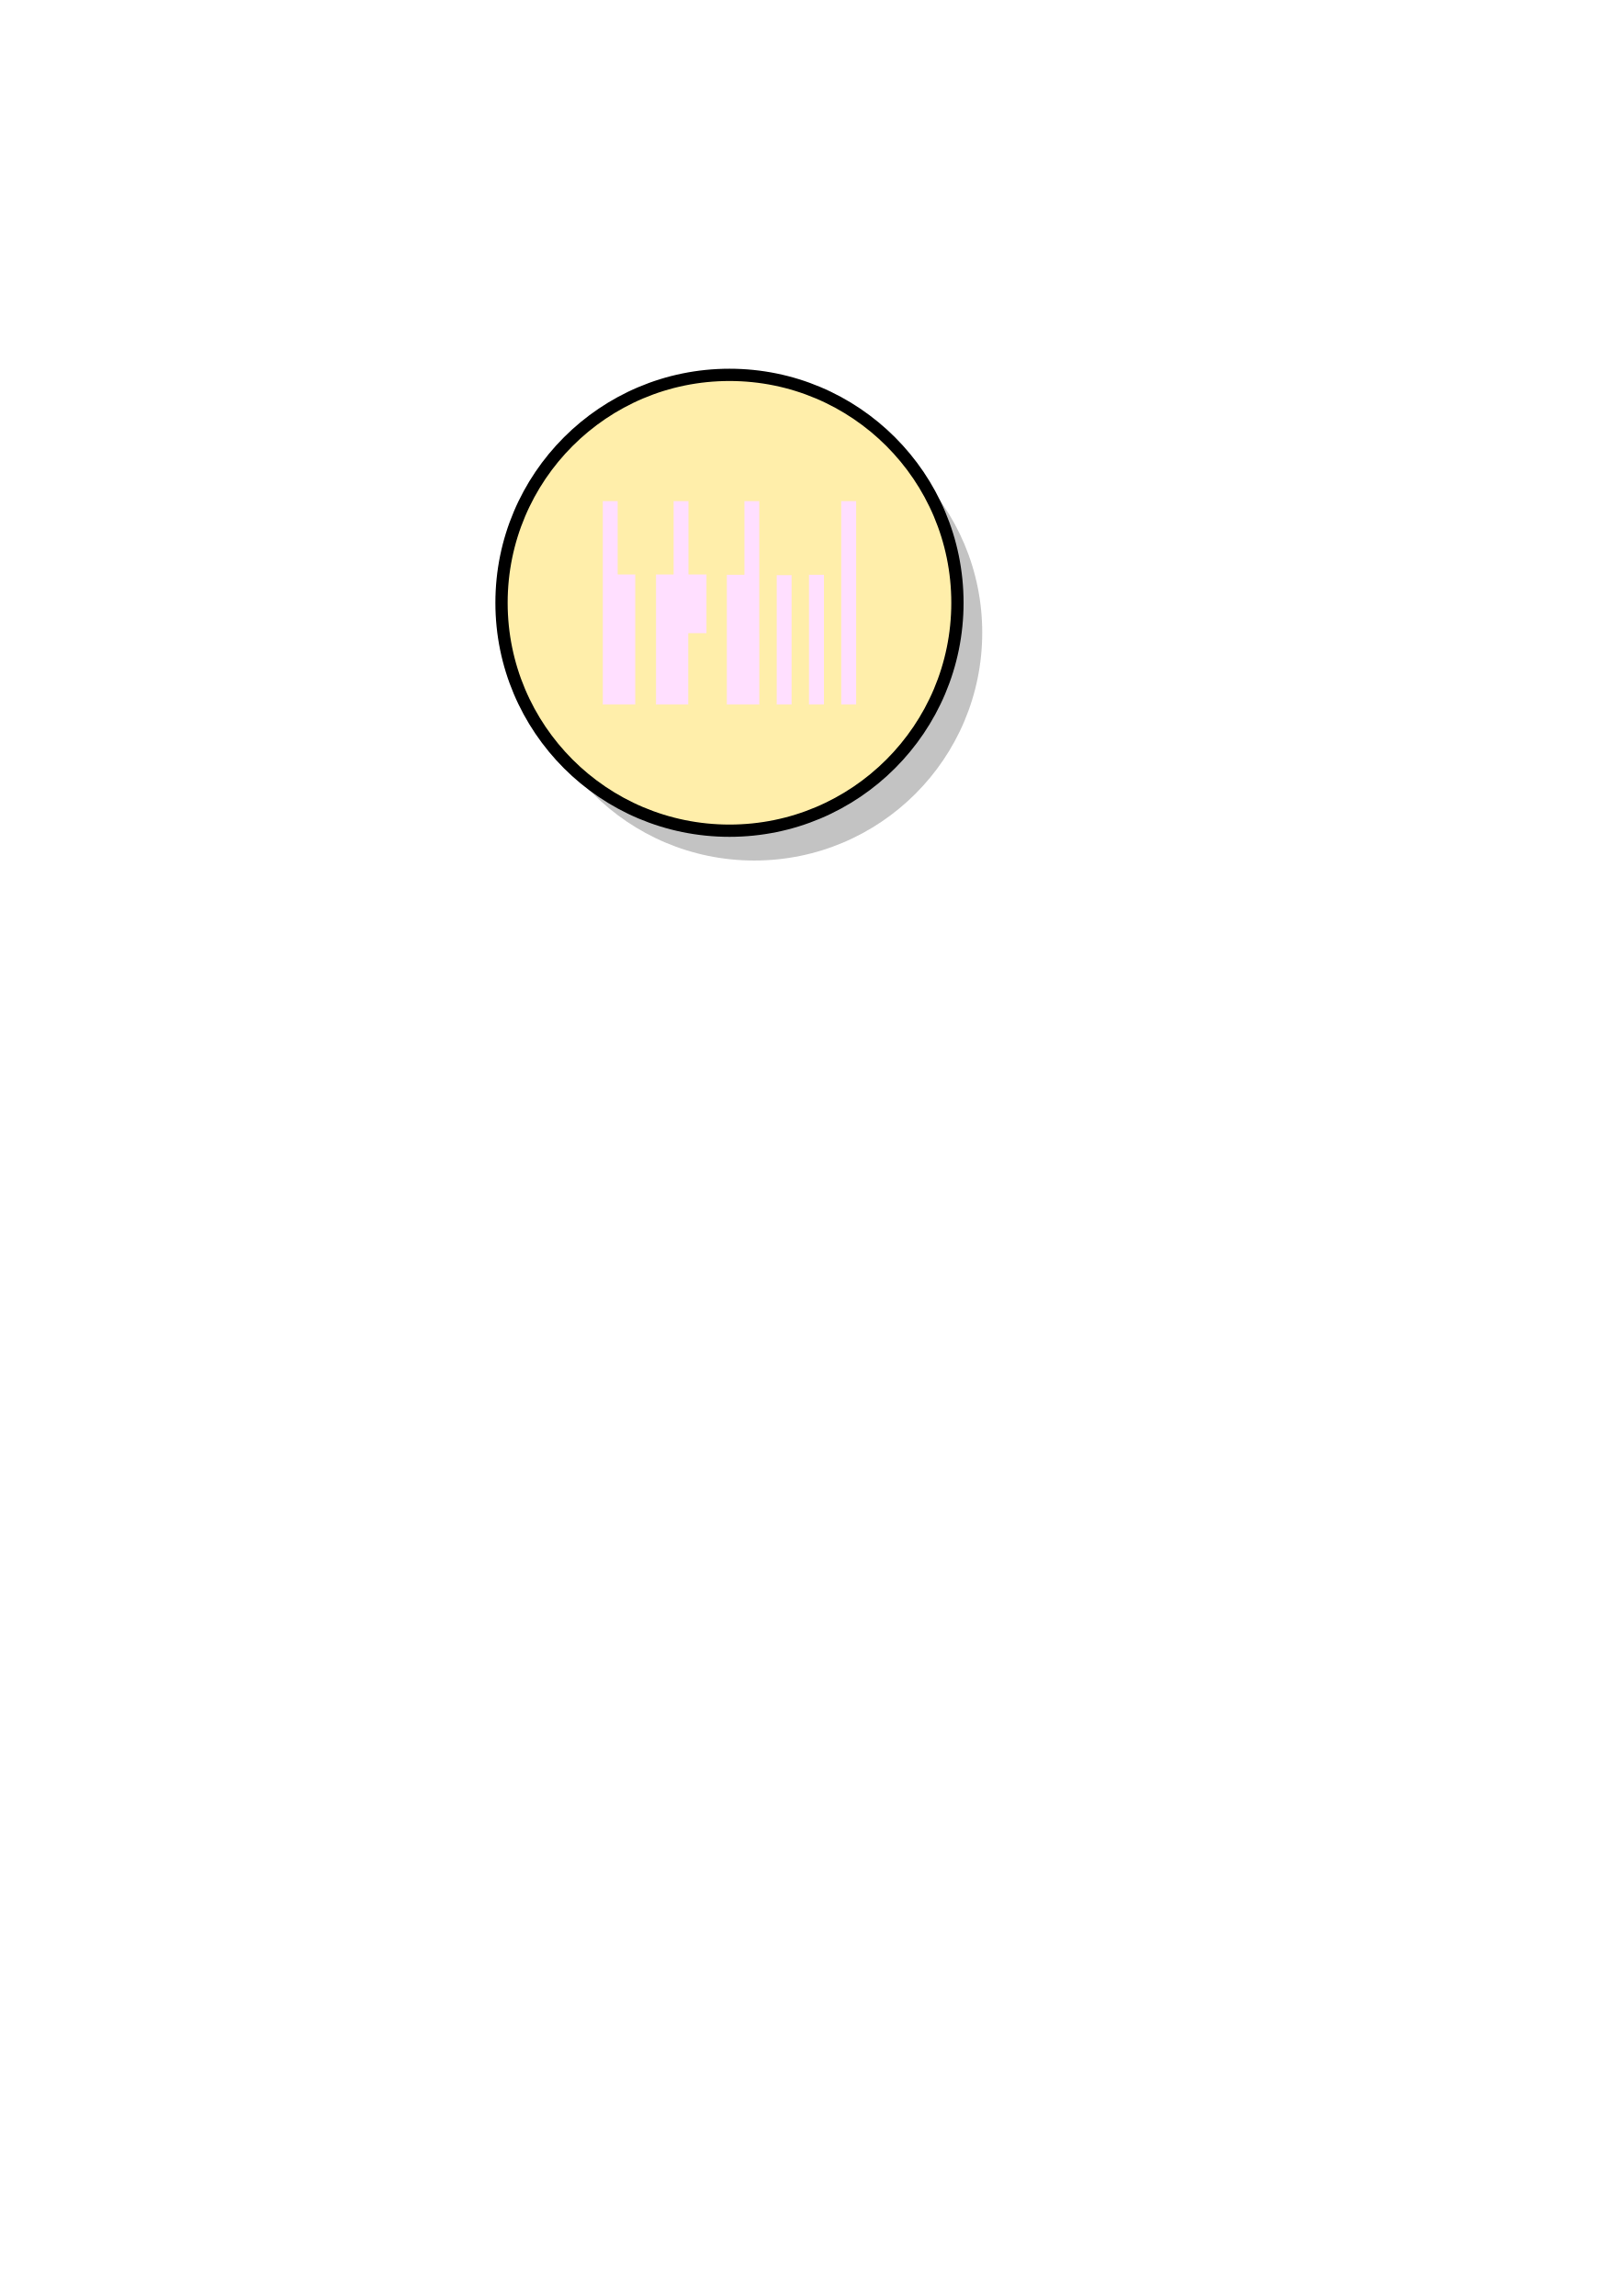
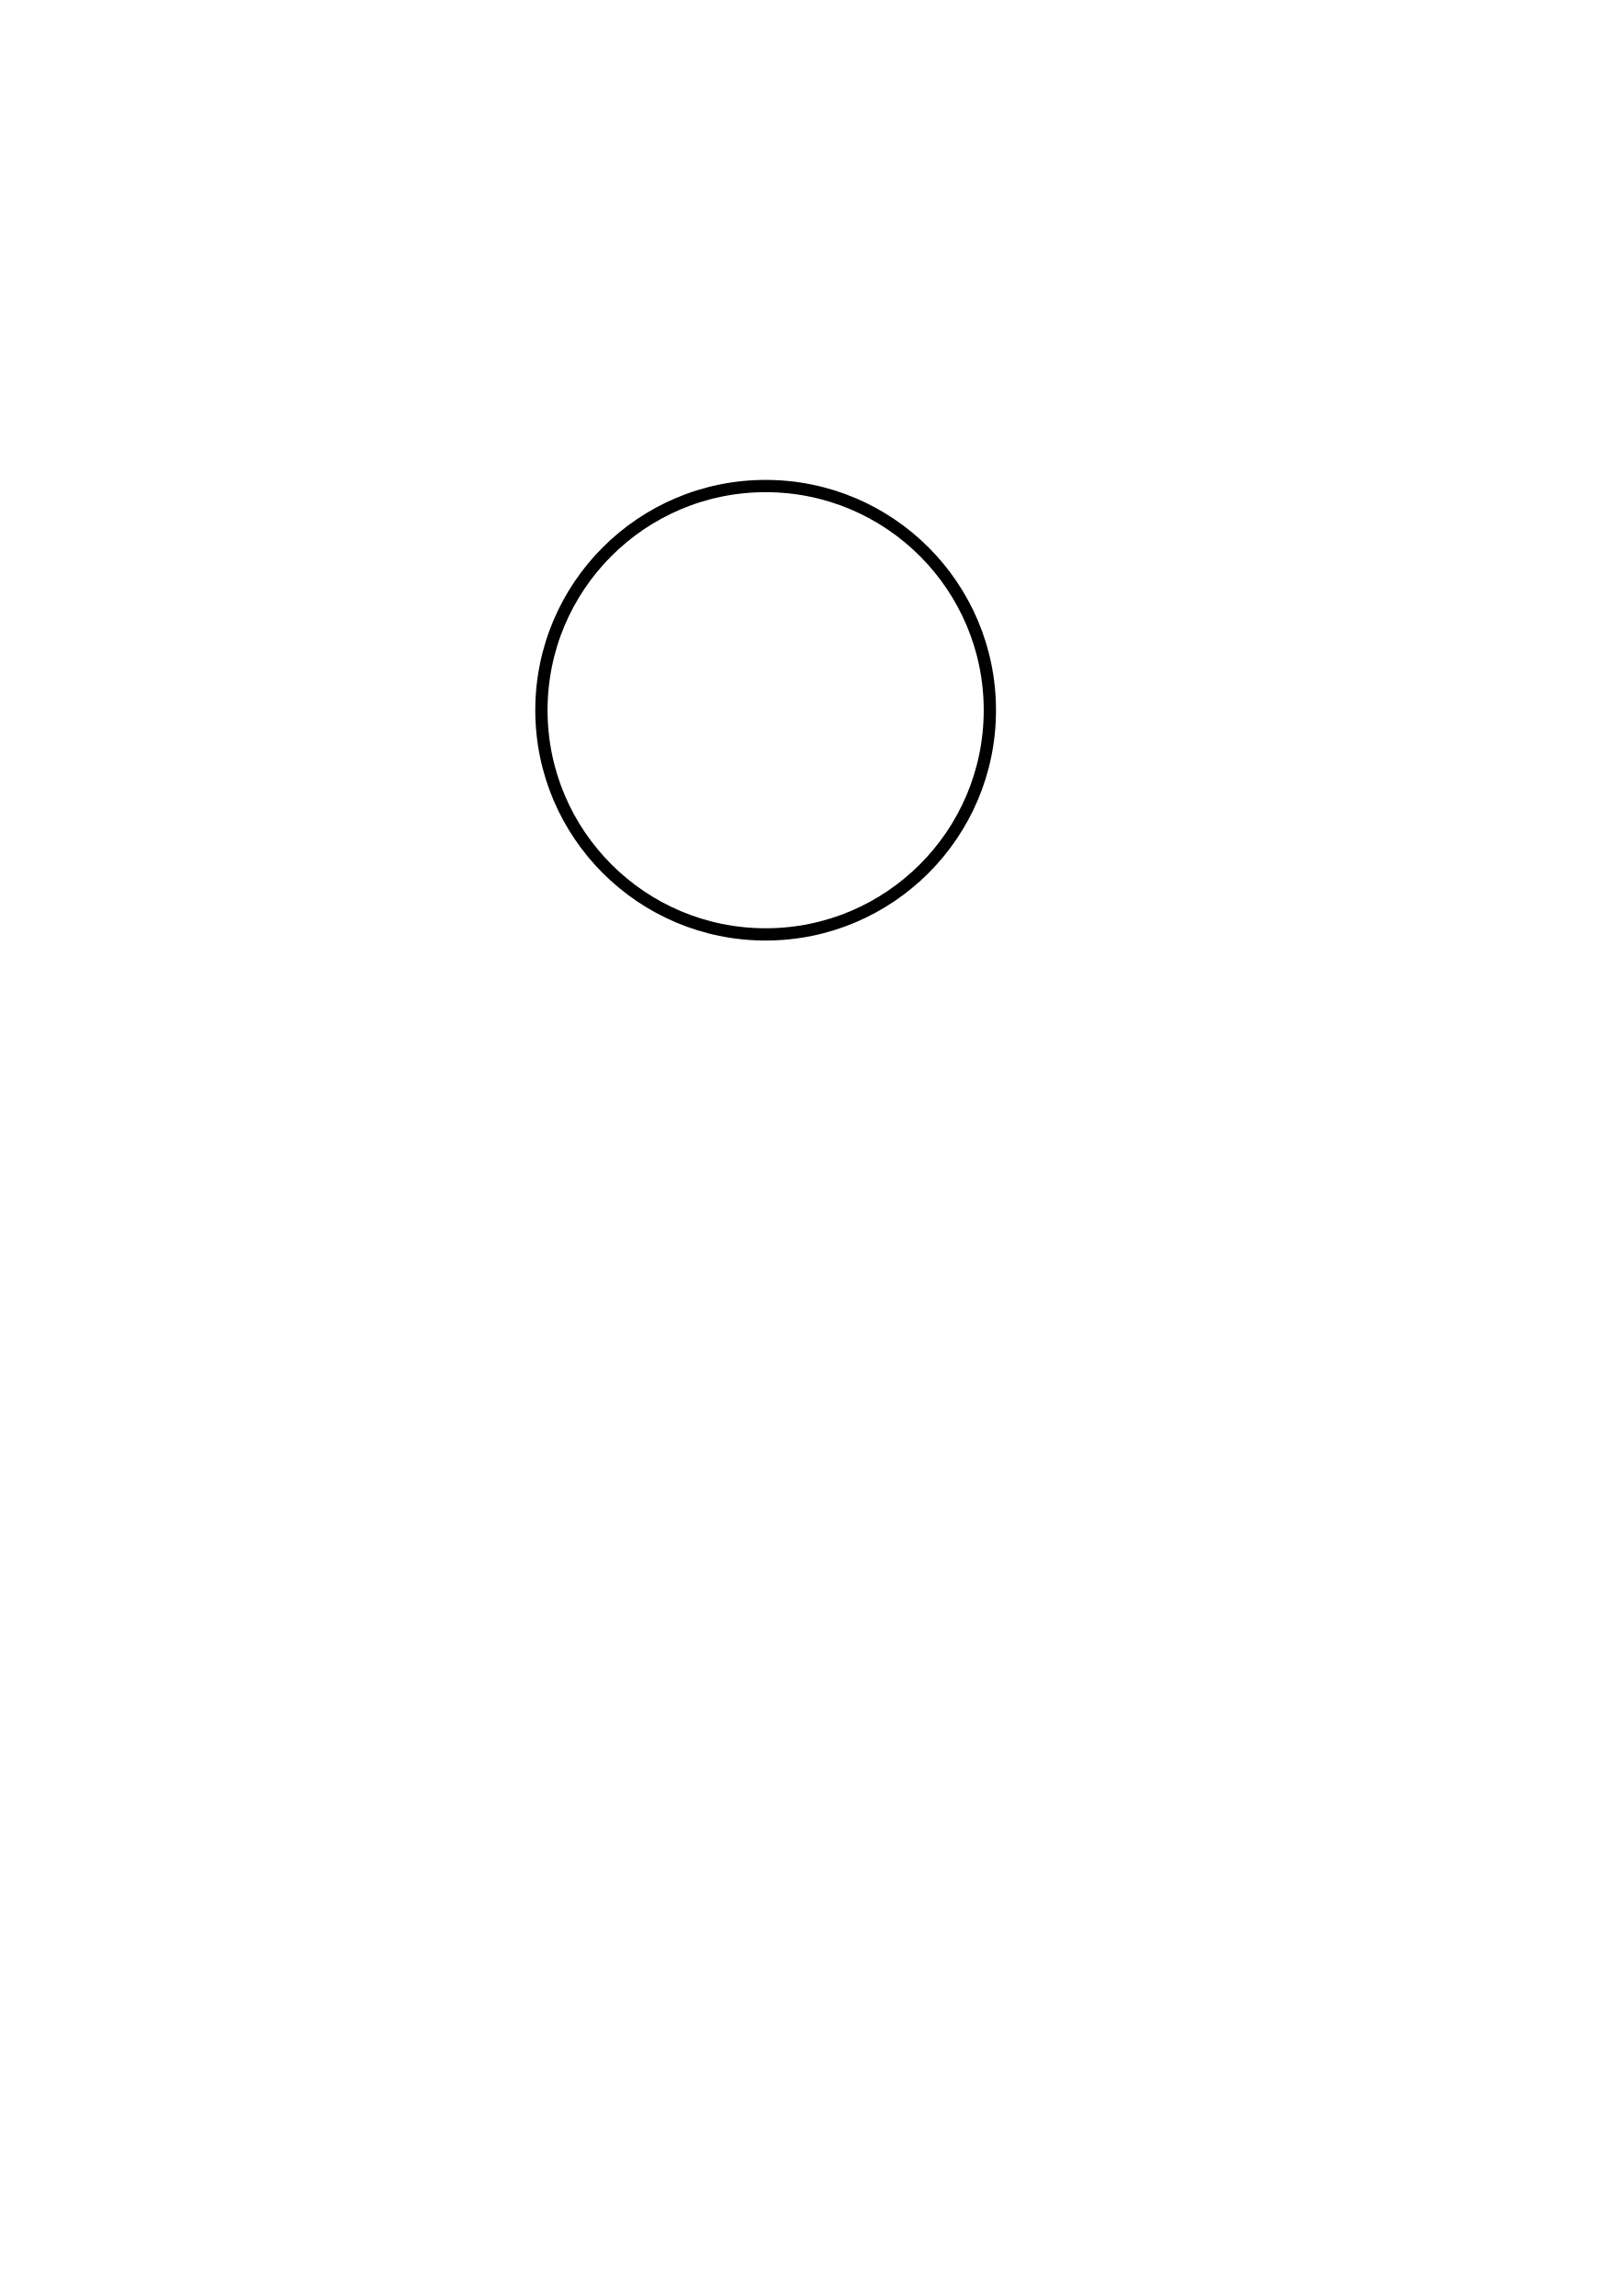
<svg xmlns="http://www.w3.org/2000/svg" xmlns:xlink="http://www.w3.org/1999/xlink" width="210mm" height="297mm" viewBox="0 0 210 297" version="1.1" id="svg8" enable-background="new">
  <defs id="defs2">
    <linearGradient id="linearGradient6099">
      <stop id="stop6093" offset="0" style="stop-color:#3e3e3e;stop-opacity:1" />
      <stop style="stop-color:#040404;stop-opacity:0.565" offset="0.927" id="stop6095" />
      <stop id="stop6097" offset="1" style="stop-color:#f4f4f4;stop-opacity:0" />
    </linearGradient>
    <linearGradient id="linearGradient6018">
      <stop style="stop-color:#000000;stop-opacity:1;" offset="0" id="stop6014" />
      <stop id="stop6022" offset="0.297" style="stop-color:#000000;stop-opacity:0.565;" />
      <stop style="stop-color:#000000;stop-opacity:0;" offset="1" id="stop6016" />
    </linearGradient>
    <radialGradient xlink:href="#linearGradient6018" id="radialGradient6020" cx="98.274" cy="81.554" fx="98.274" fy="81.554" r="29.482" gradientUnits="userSpaceOnUse" gradientTransform="translate(36.21502,5.078121)" />
    <radialGradient xlink:href="#linearGradient6099" id="radialGradient6089" cx="118.935" cy="71.291" fx="118.935" fy="71.291" r="29.482" gradientUnits="userSpaceOnUse" gradientTransform="translate(-21.38156,10.54103)" />
-     <filter style="color-interpolation-filters:sRGB" id="filter6151">
-       <feBlend mode="screen" in2="BackgroundImage" id="feBlend6153" />
-     </filter>
    <filter style="color-interpolation-filters:sRGB" id="filter6151-4-0">
      <feBlend mode="screen" in2="BackgroundImage" id="feBlend6153-9-4" />
-     </filter>
-     <filter style="color-interpolation-filters:sRGB" id="filter6151-4-0-0">
-       <feBlend mode="screen" in2="BackgroundImage" id="feBlend6153-9-4-4" />
-     </filter>
-     <filter style="color-interpolation-filters:sRGB" id="filter6151-4-0-0-7">
-       <feBlend mode="screen" in2="BackgroundImage" id="feBlend6153-9-4-4-0" />
    </filter>
    <filter style="color-interpolation-filters:sRGB" id="filter6151-4-0-0-3">
      <feBlend mode="screen" in2="BackgroundImage" id="feBlend6153-9-4-4-5" />
    </filter>
-     <filter style="color-interpolation-filters:sRGB" id="filter6464">
-       <feBlend mode="screen" in2="BackgroundImage" id="feBlend6466" />
-     </filter>
-     <filter style="color-interpolation-filters:sRGB" id="filter6514">
-       <feBlend mode="hue" in2="BackgroundImage" id="feBlend6516" />
-     </filter>
  </defs>
-   <g id="layer1">
-     <circle style="opacity:1;fill:#3e3e3e;fill-opacity:0.31;stroke:none;stroke-width:1.587;stroke-linejoin:round;stroke-miterlimit:4;stroke-dasharray:none" id="path3699-6-4" r="29.482" cy="81.832" cx="97.553" />
-     <circle style="opacity:1;fill:#ffeeaa;fill-opacity:1;stroke:#000000;stroke-width:1.587;stroke-linejoin:round;stroke-miterlimit:4;stroke-dasharray:none" id="path3699-6" cx="94.346" cy="77.973" r="29.482" />
-   </g>
-   <g id="layer2" style="">
-     <g id="g6459" style="filter:url(#filter6464)" transform="translate(5.078121,-64.41196)" />
-     <g id="g6480" transform="matrix(0.6868825,0,0,1.611247,67.21328,15.24218)" style="stroke-width:0.951;filter:url(#filter6514)">
-       <path transform="matrix(0.2645833,0,0,0.2645833,5.078121,-64.41196)" id="rect6101" d="m 39.9,359.715 v 22.256 39.504 H 63.135 V 381.971 H 50.641 v -22.256 z" style="opacity:1;fill:#0000ff;fill-opacity:1;stroke:none;stroke-width:5.703;stroke-linejoin:round;stroke-miterlimit:4;stroke-dasharray:none;filter:url(#filter6464)" />
-       <path id="rect6101-7" transform="matrix(0.2645833,0,0,0.2645833,5.078121,-64.41196)" d="M 90.275,359.715 V 381.971 H 77.781 v 17.891 21.613 h 23.076 v -21.613 h 0.158 12.754 V 381.971 h -12.754 v -22.256 z" style="opacity:1;fill:#0000ff;fill-opacity:1;stroke:none;stroke-width:5.703;stroke-linejoin:round;stroke-miterlimit:4;stroke-dasharray:none;filter:url(#filter6151)" />
-       <path id="rect6101-8-3-8" transform="matrix(0.2645833,0,0,0.2645833,5.078121,-64.41196)" d="m 140.652,359.715 v 22.363 h -12.496 v 17.891 21.506 h 23.256 v -21.506 h -0.021 v -17.891 -22.363 z" style="opacity:1;fill:#0000ff;fill-opacity:1;stroke:none;stroke-width:5.703;stroke-linejoin:round;stroke-miterlimit:4;stroke-dasharray:none;filter:url(#filter6151-4-0)" />
-       <rect style="opacity:1;fill:#0000ff;fill-opacity:1;stroke:none;stroke-width:10.021;stroke-linejoin:round;stroke-miterlimit:4;stroke-dasharray:none;filter:url(#filter6151-4-0-0)" id="rect6101-8-3-8-6" width="23.234" height="56.063" x="0" y="5.6843419e-014" transform="matrix(0.1222951,0,0,0.1854218,48.37029,36.70759)" />
-       <rect style="opacity:1;fill:#0000ff;fill-opacity:1;stroke:none;stroke-width:10.007;stroke-linejoin:round;stroke-miterlimit:4;stroke-dasharray:none;filter:url(#filter6151-4-0-0-7)" id="rect6101-8-3-8-6-2" width="23.234" height="56.063" x="0" y="5.6843419e-014" transform="matrix(0.1222951,0,0,0.1859231,54.44839,36.67949)" />
-       <rect style="opacity:1;fill:#0000ff;fill-opacity:1;stroke:none;stroke-width:7.993;stroke-linejoin:round;stroke-miterlimit:4;stroke-dasharray:none;filter:url(#filter6151-4-0-0-3)" id="rect6101-8-3-8-6-23" width="23.234" height="56.063" x="0" y="5.6843419e-014" transform="matrix(0.1222951,0,0,0.2914645,60.52649,30.76247)" />
+   <g id="layer1" style="display:inline">
+     <g id="g2736" style="fill:none" transform="translate(-18.4416,-27.79603)">
+       <g id="g2741">
+         <circle style="opacity:1;fill:none;fill-opacity:1;stroke:#000000;stroke-width:1.587;stroke-linejoin:round;stroke-miterlimit:4;stroke-dasharray:none" id="path2731" cx="117.465" cy="119.667" r="28.999" />
+         <g id="g6480" transform="matrix(0.6868825,0,0,1.611247,55.36929,56.84173)" style="display:inline;fill:#808080;stroke-width:0.951">
+           <path id="rect6101-8-3-8-6-23" transform="matrix(0.1222951,0,0,0.2914645,111.4272,30.82112)" style="opacity:1;fill:#808080;fill-opacity:1;stroke:none;stroke-width:7.993;stroke-linejoin:round;stroke-miterlimit:4;stroke-dasharray:none;filter:url(#filter6151-4-0-0-3)" d="M 0,0 H 23.234 V 56.063 H 0 Z m -49.7,20.301 h 23.234 v 35.762 h -23.234 z m -49.7,0.096 h 23.234 v 35.666 H -99.401 Z M -149.099,4.1589153e-4 V 20.301 h -27.035 V 36.542 56.064 h 50.314 V 36.542 h -0.046 V 20.301 4.1589153e-4 Z m -108.99,0 V 20.204 h -27.031 V 36.444 56.064 h 49.925 V 36.444 h 0.342 27.593 V 20.204 h -27.593 V 4.1589153e-4 Z m -108.985,0 V 20.204 56.064 h 50.267 V 20.204 h -27.031 V 4.1589153e-4 Z" />
+         </g>
+       </g>
    </g>
  </g>
</svg>
